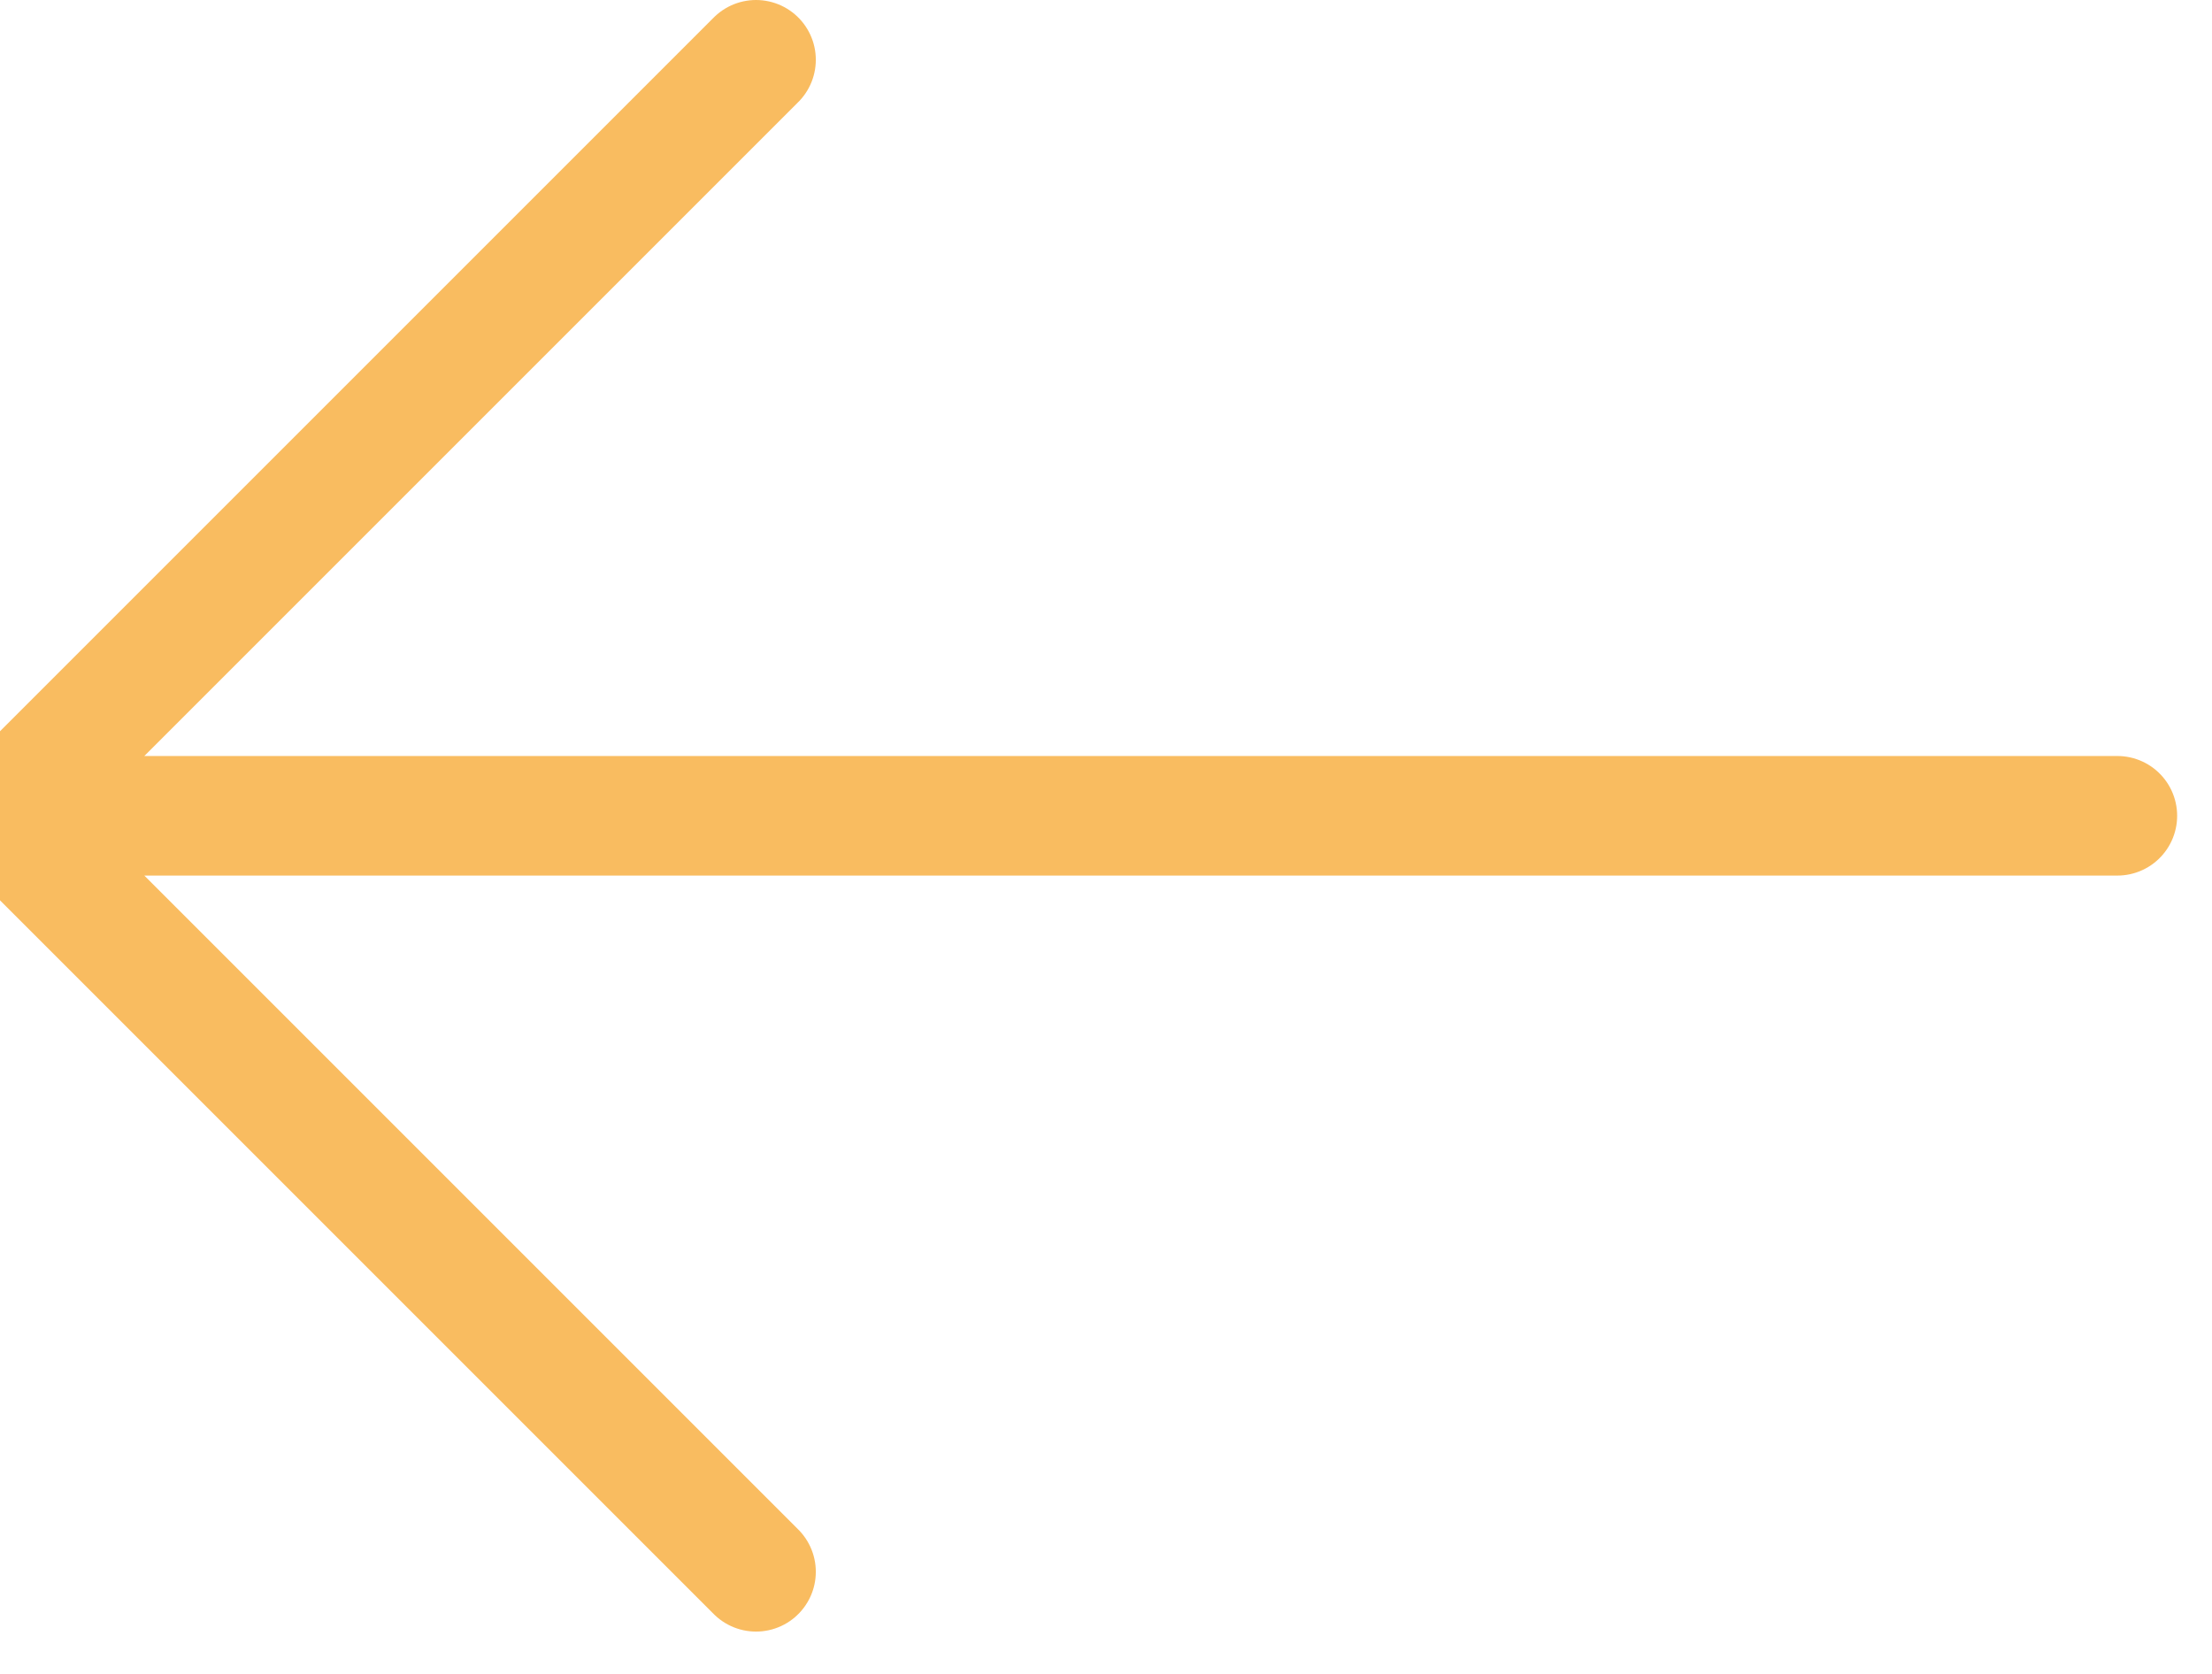
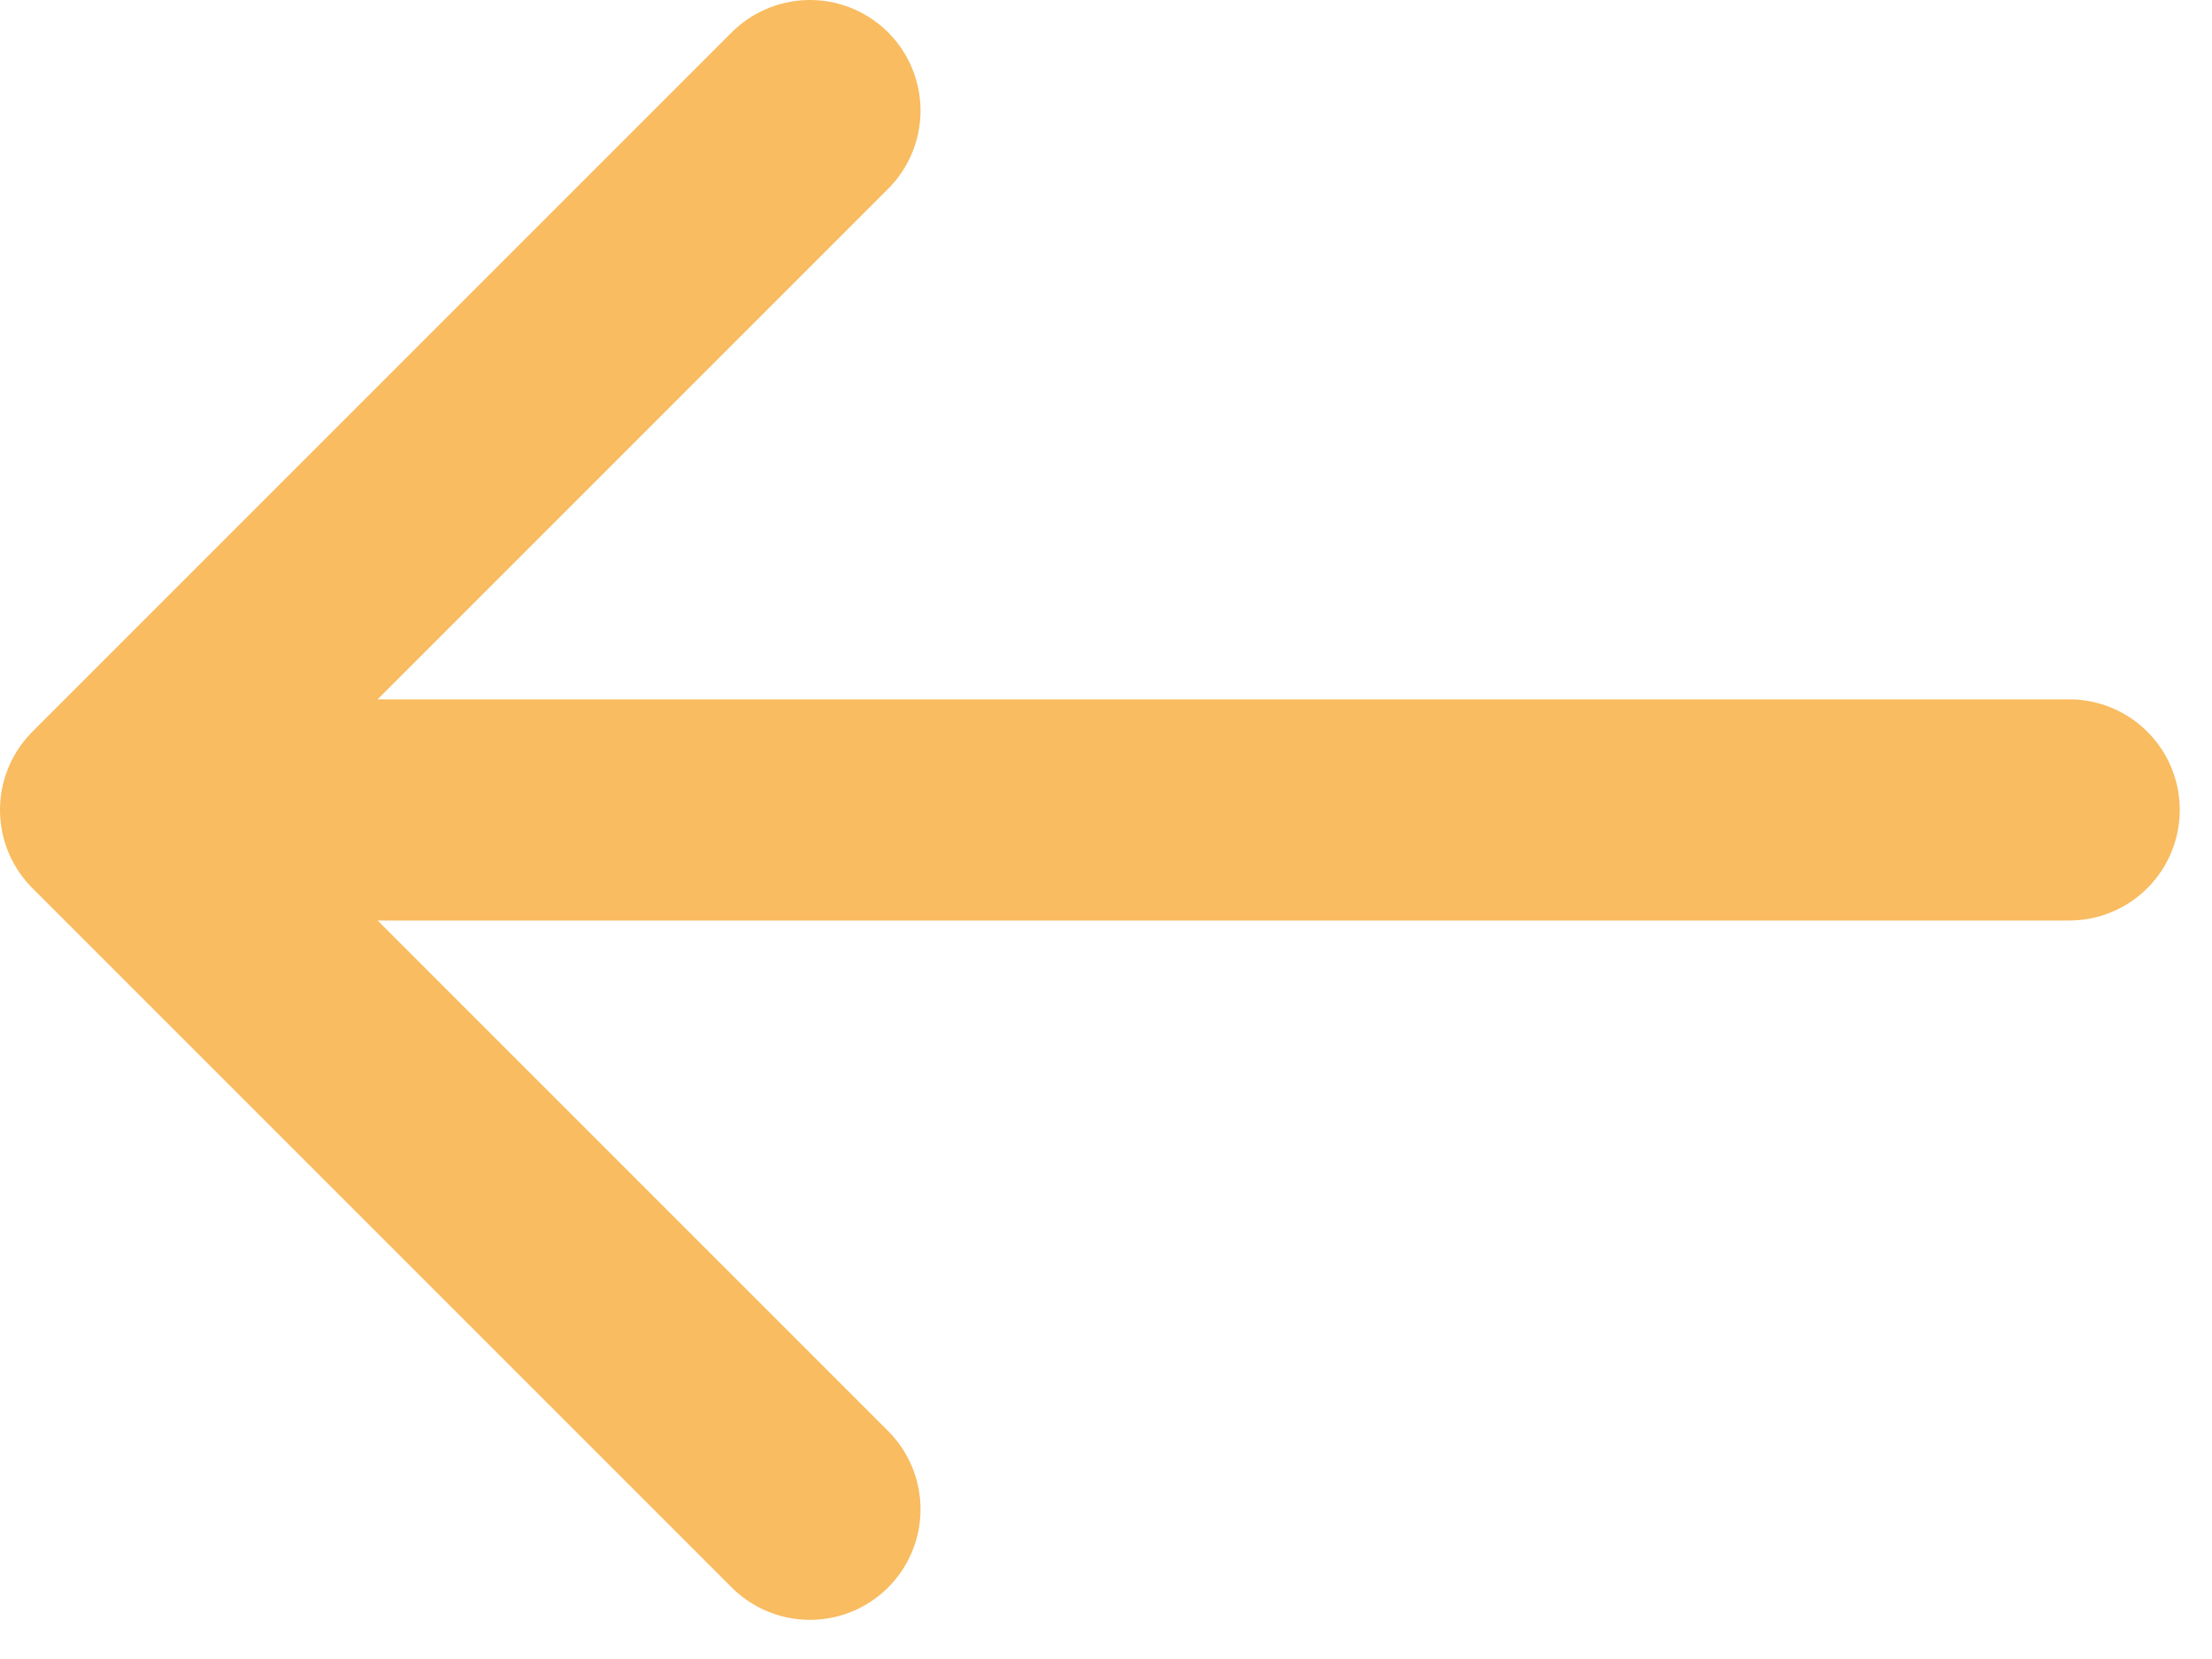
- <svg xmlns="http://www.w3.org/2000/svg" width="37" height="28" viewBox="0 0 37 28" fill="none">
-   <path d="M12.646 1L0 13.646L12.646 26.292M35.417 13.646H0.354" stroke="#F9BC60" stroke-width="2" stroke-miterlimit="10" stroke-linecap="round" stroke-linejoin="round" />
+ <svg xmlns="http://www.w3.org/2000/svg" width="40" height="30" viewBox="0 0 40 30" fill="none">
+   <path d="M14.646 2L2 14.646L14.646 27.292M37.417 14.646H2.354" stroke="#F9BC60" stroke-width="4" stroke-miterlimit="10" stroke-linecap="round" stroke-linejoin="round" />
</svg>
